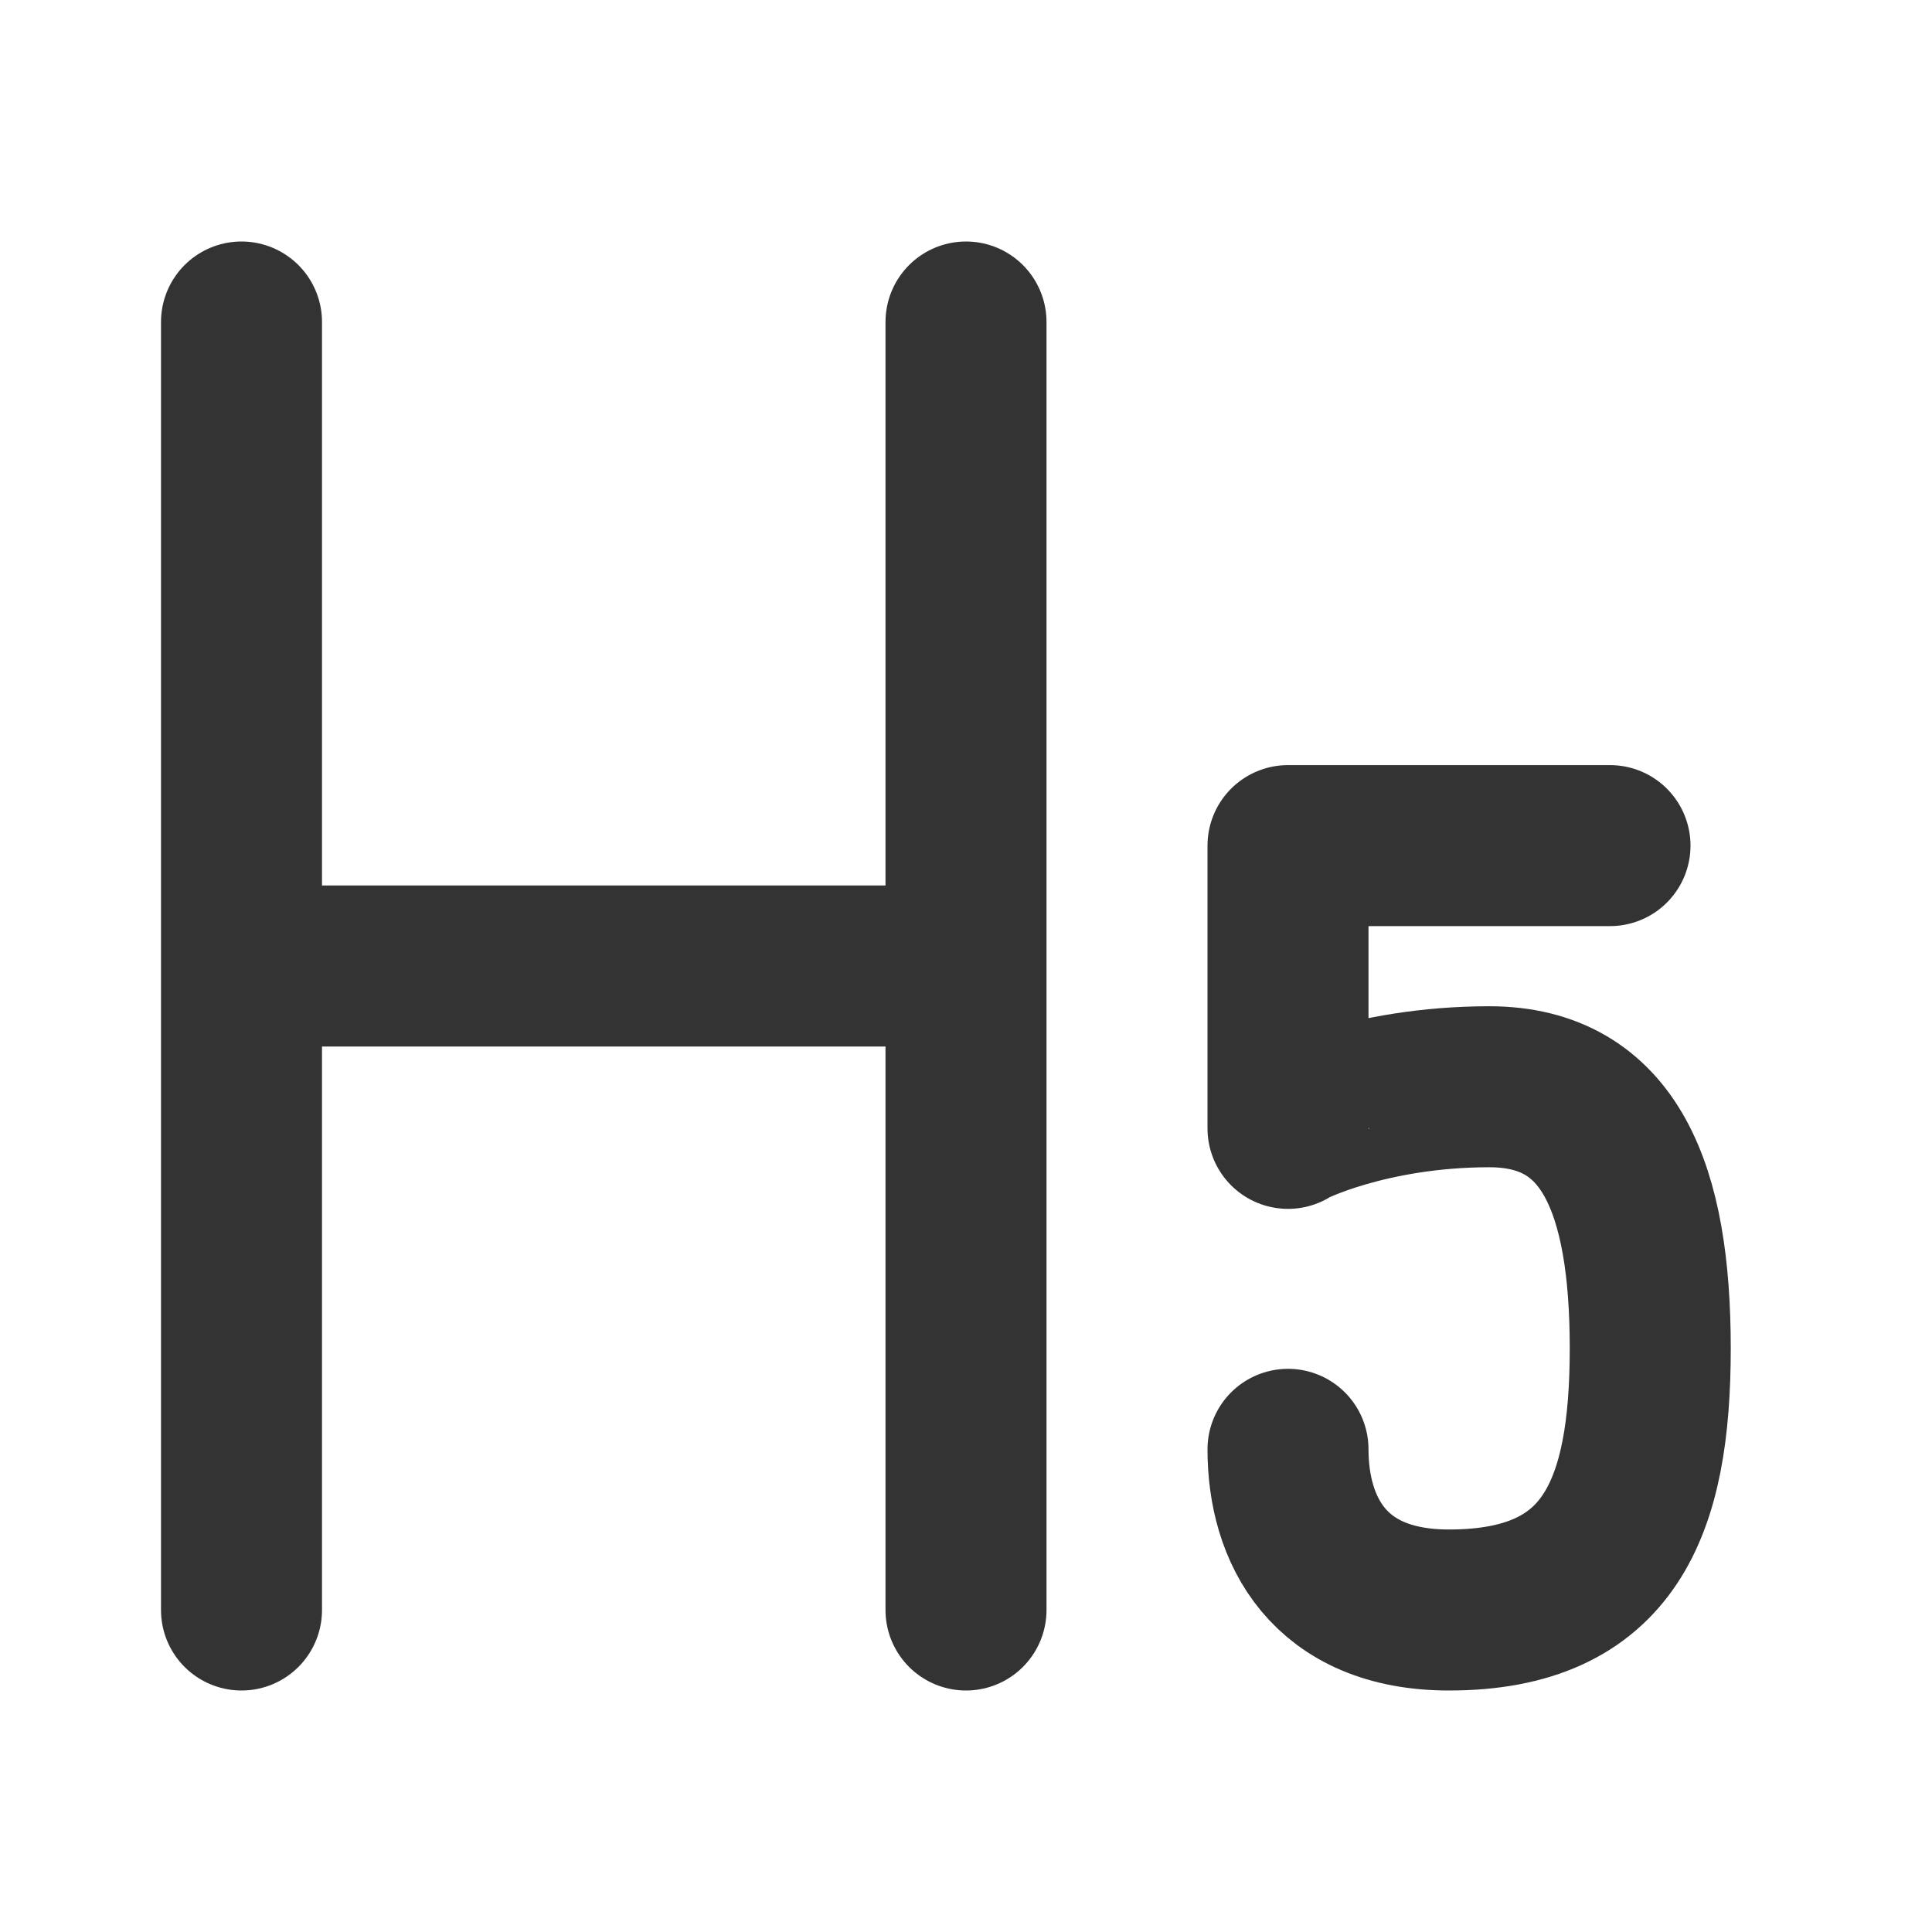
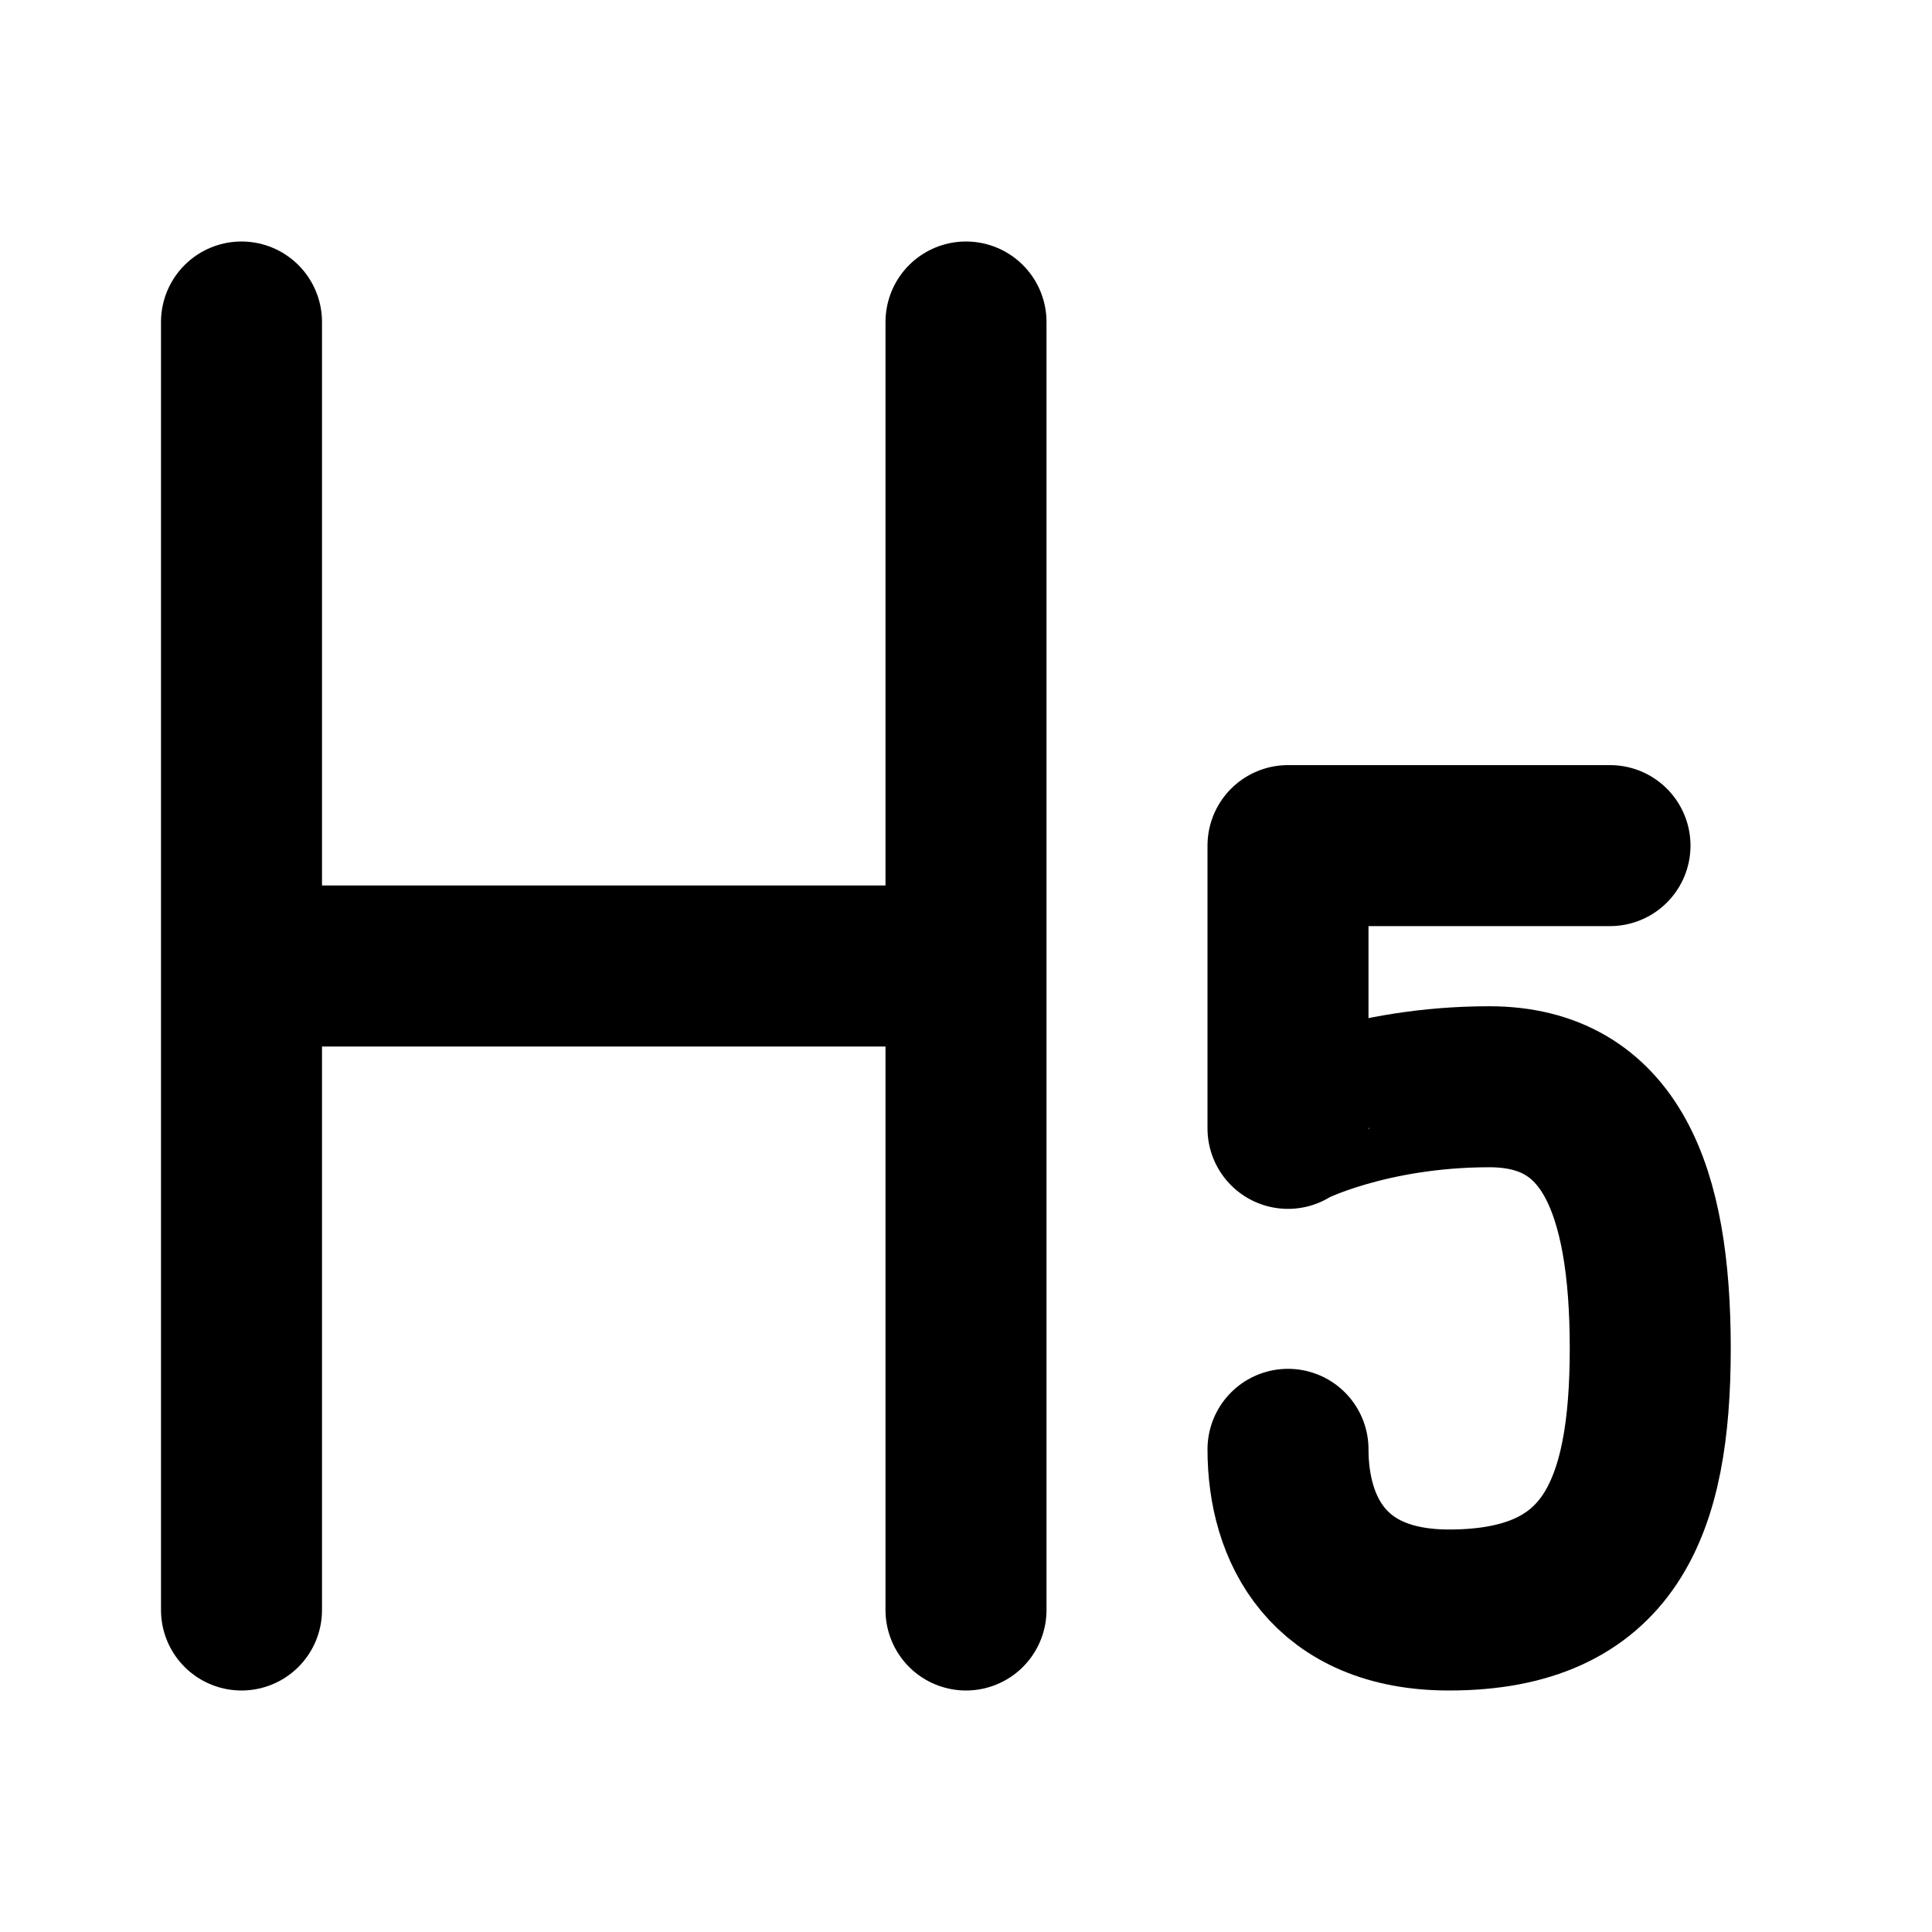
<svg xmlns="http://www.w3.org/2000/svg" width="18" height="18" viewBox="0 0 48 48" fill="none">
-   <path d="M6 8V40" stroke="#333" stroke-width="4" stroke-linecap="round" stroke-linejoin="round" />
-   <path d="M24 8V40" stroke="#333" stroke-width="4" stroke-linecap="round" stroke-linejoin="round" />
-   <path d="M7 24H23" stroke="#333" stroke-width="4" stroke-linecap="round" stroke-linejoin="round" />
-   <path d="M40 21.009H32V28.034C32 28 34 27 37 27C40 27 41 29.534 41 33.5C41 37.466 40 40 36 40C33 40 32 38 32 36.008" stroke="#333" stroke-width="4" stroke-linecap="round" stroke-linejoin="round" />
+   <path d="M6 8V40" stroke="currentColor" stroke-width="4" stroke-linecap="round" stroke-linejoin="round" />
+   <path d="M24 8V40" stroke="currentColor" stroke-width="4" stroke-linecap="round" stroke-linejoin="round" />
+   <path d="M7 24H23" stroke="currentColor" stroke-width="4" stroke-linecap="round" stroke-linejoin="round" />
+   <path d="M40 21.009H32V28.034C32 28 34 27 37 27C40 27 41 29.534 41 33.5C41 37.466 40 40 36 40C33 40 32 38 32 36.008" stroke="currentColor" stroke-width="4" stroke-linecap="round" stroke-linejoin="round" />
</svg>
